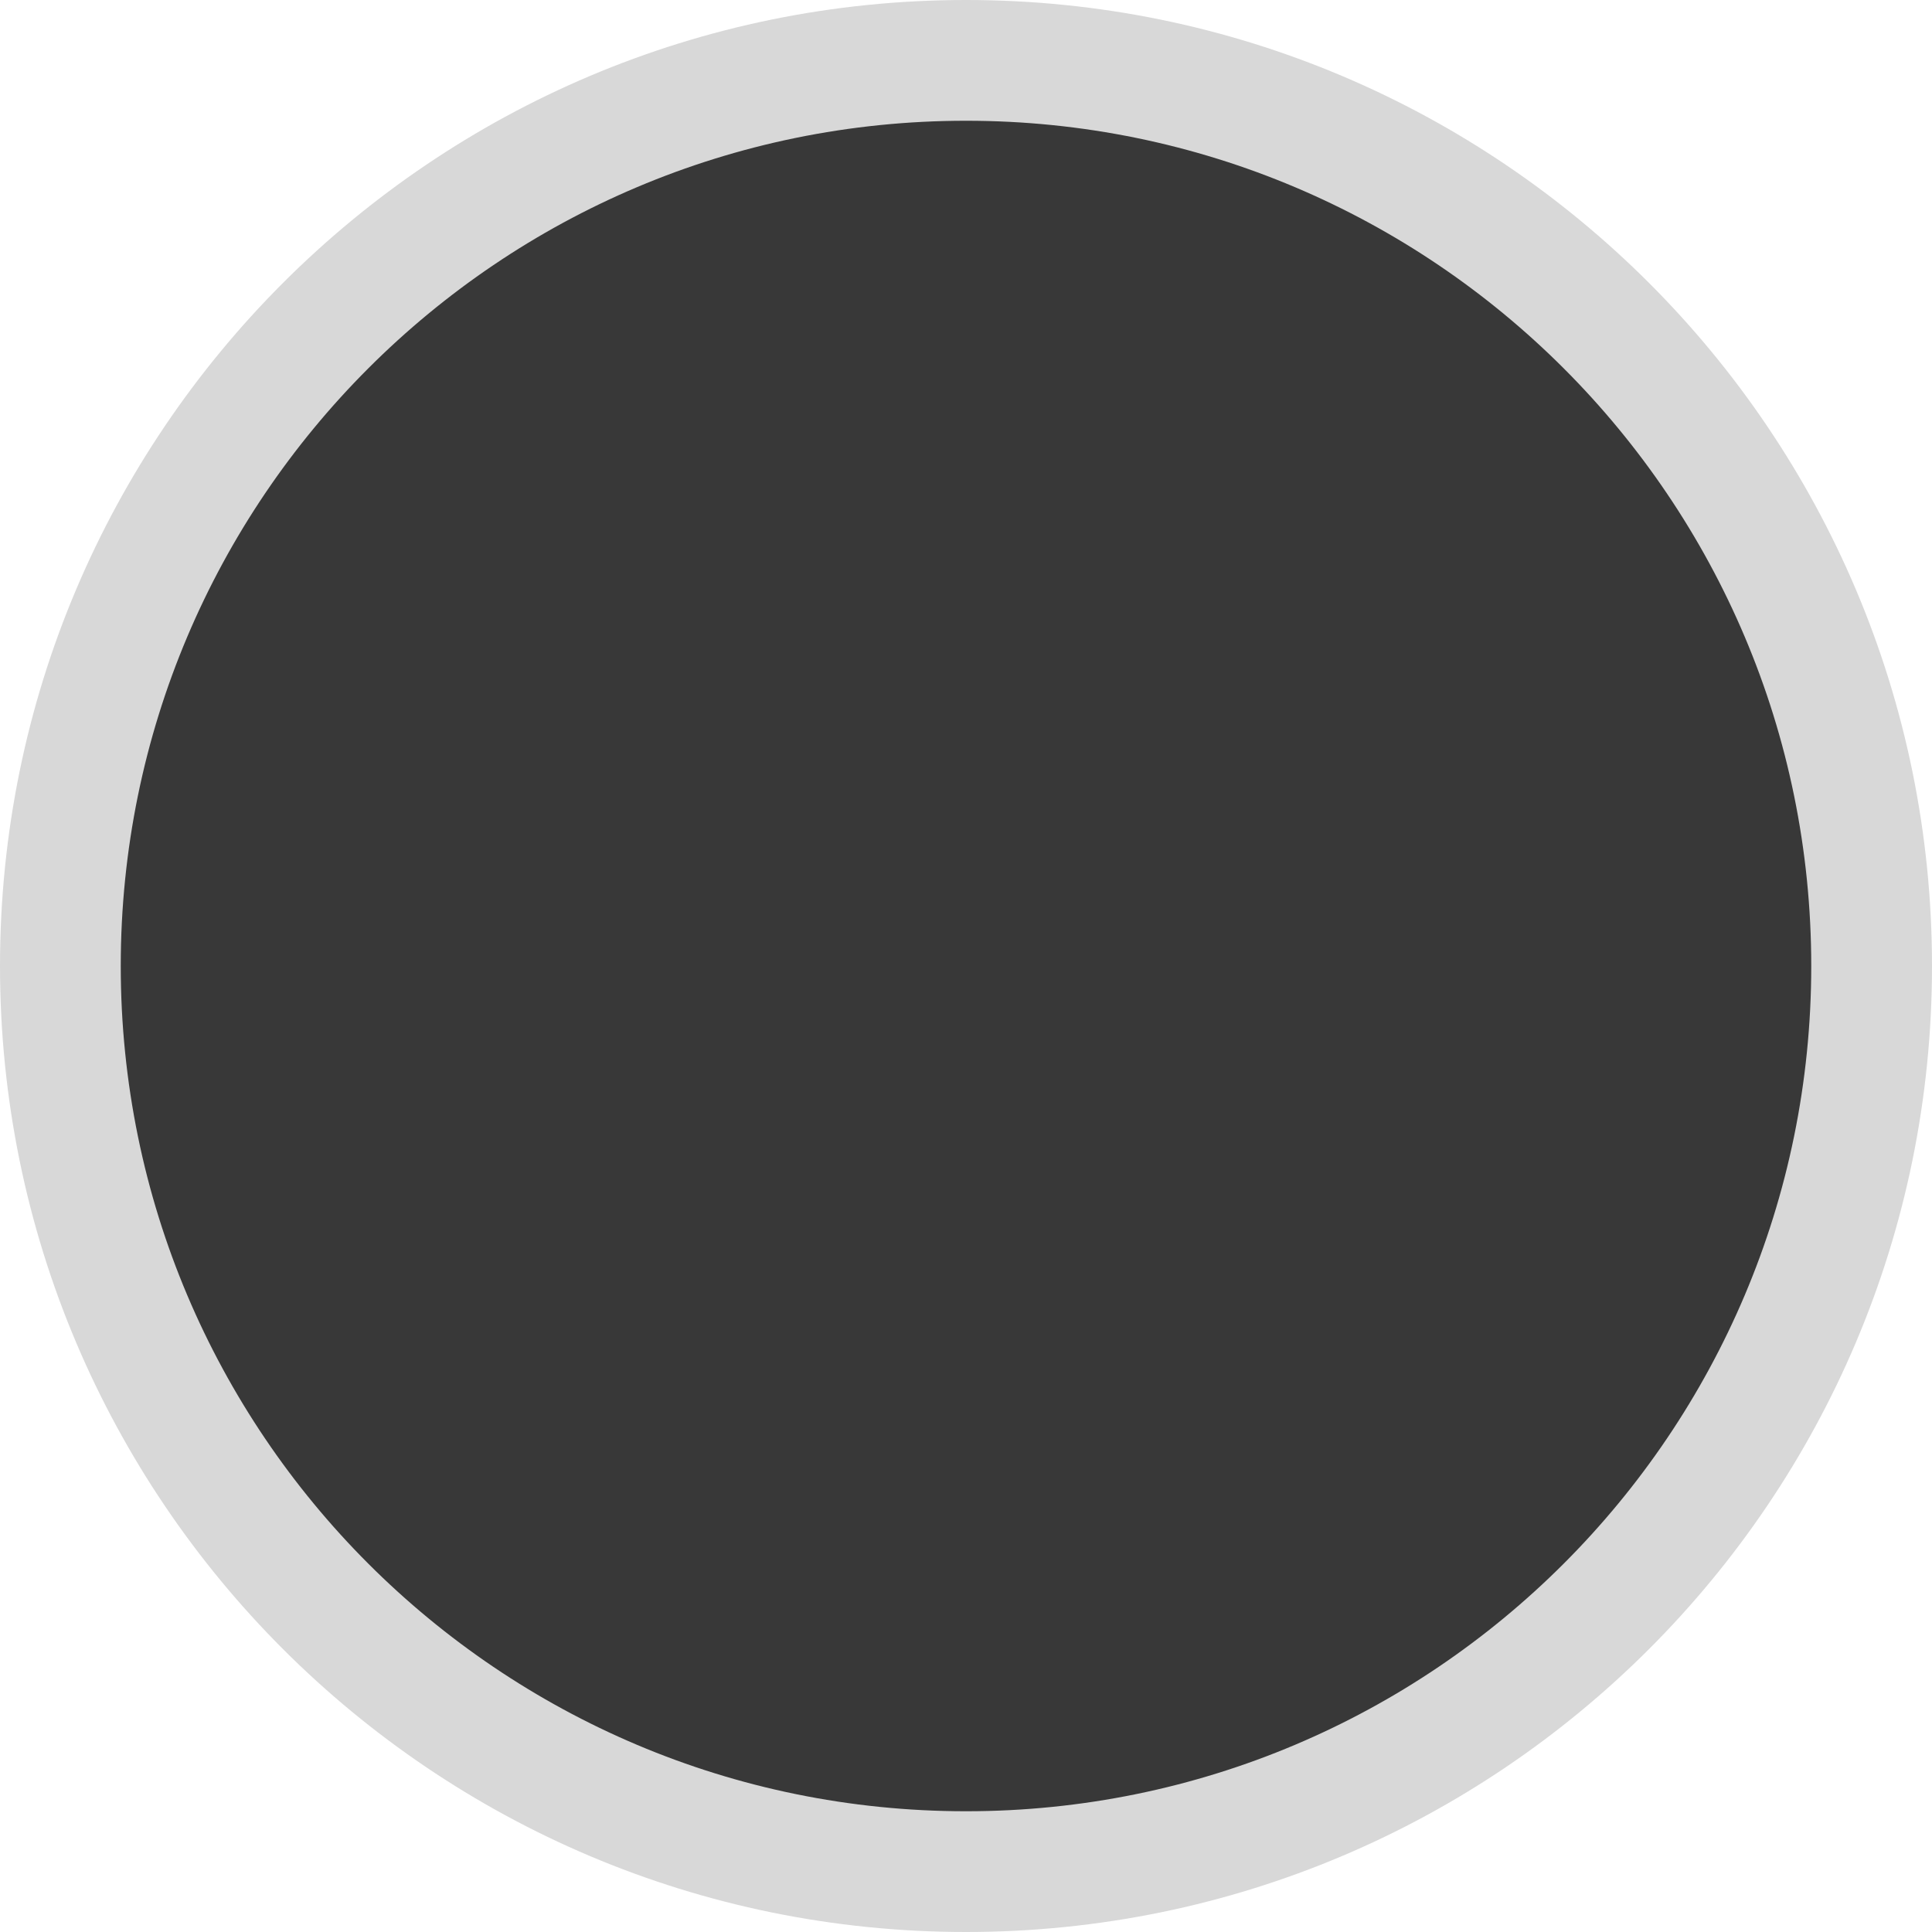
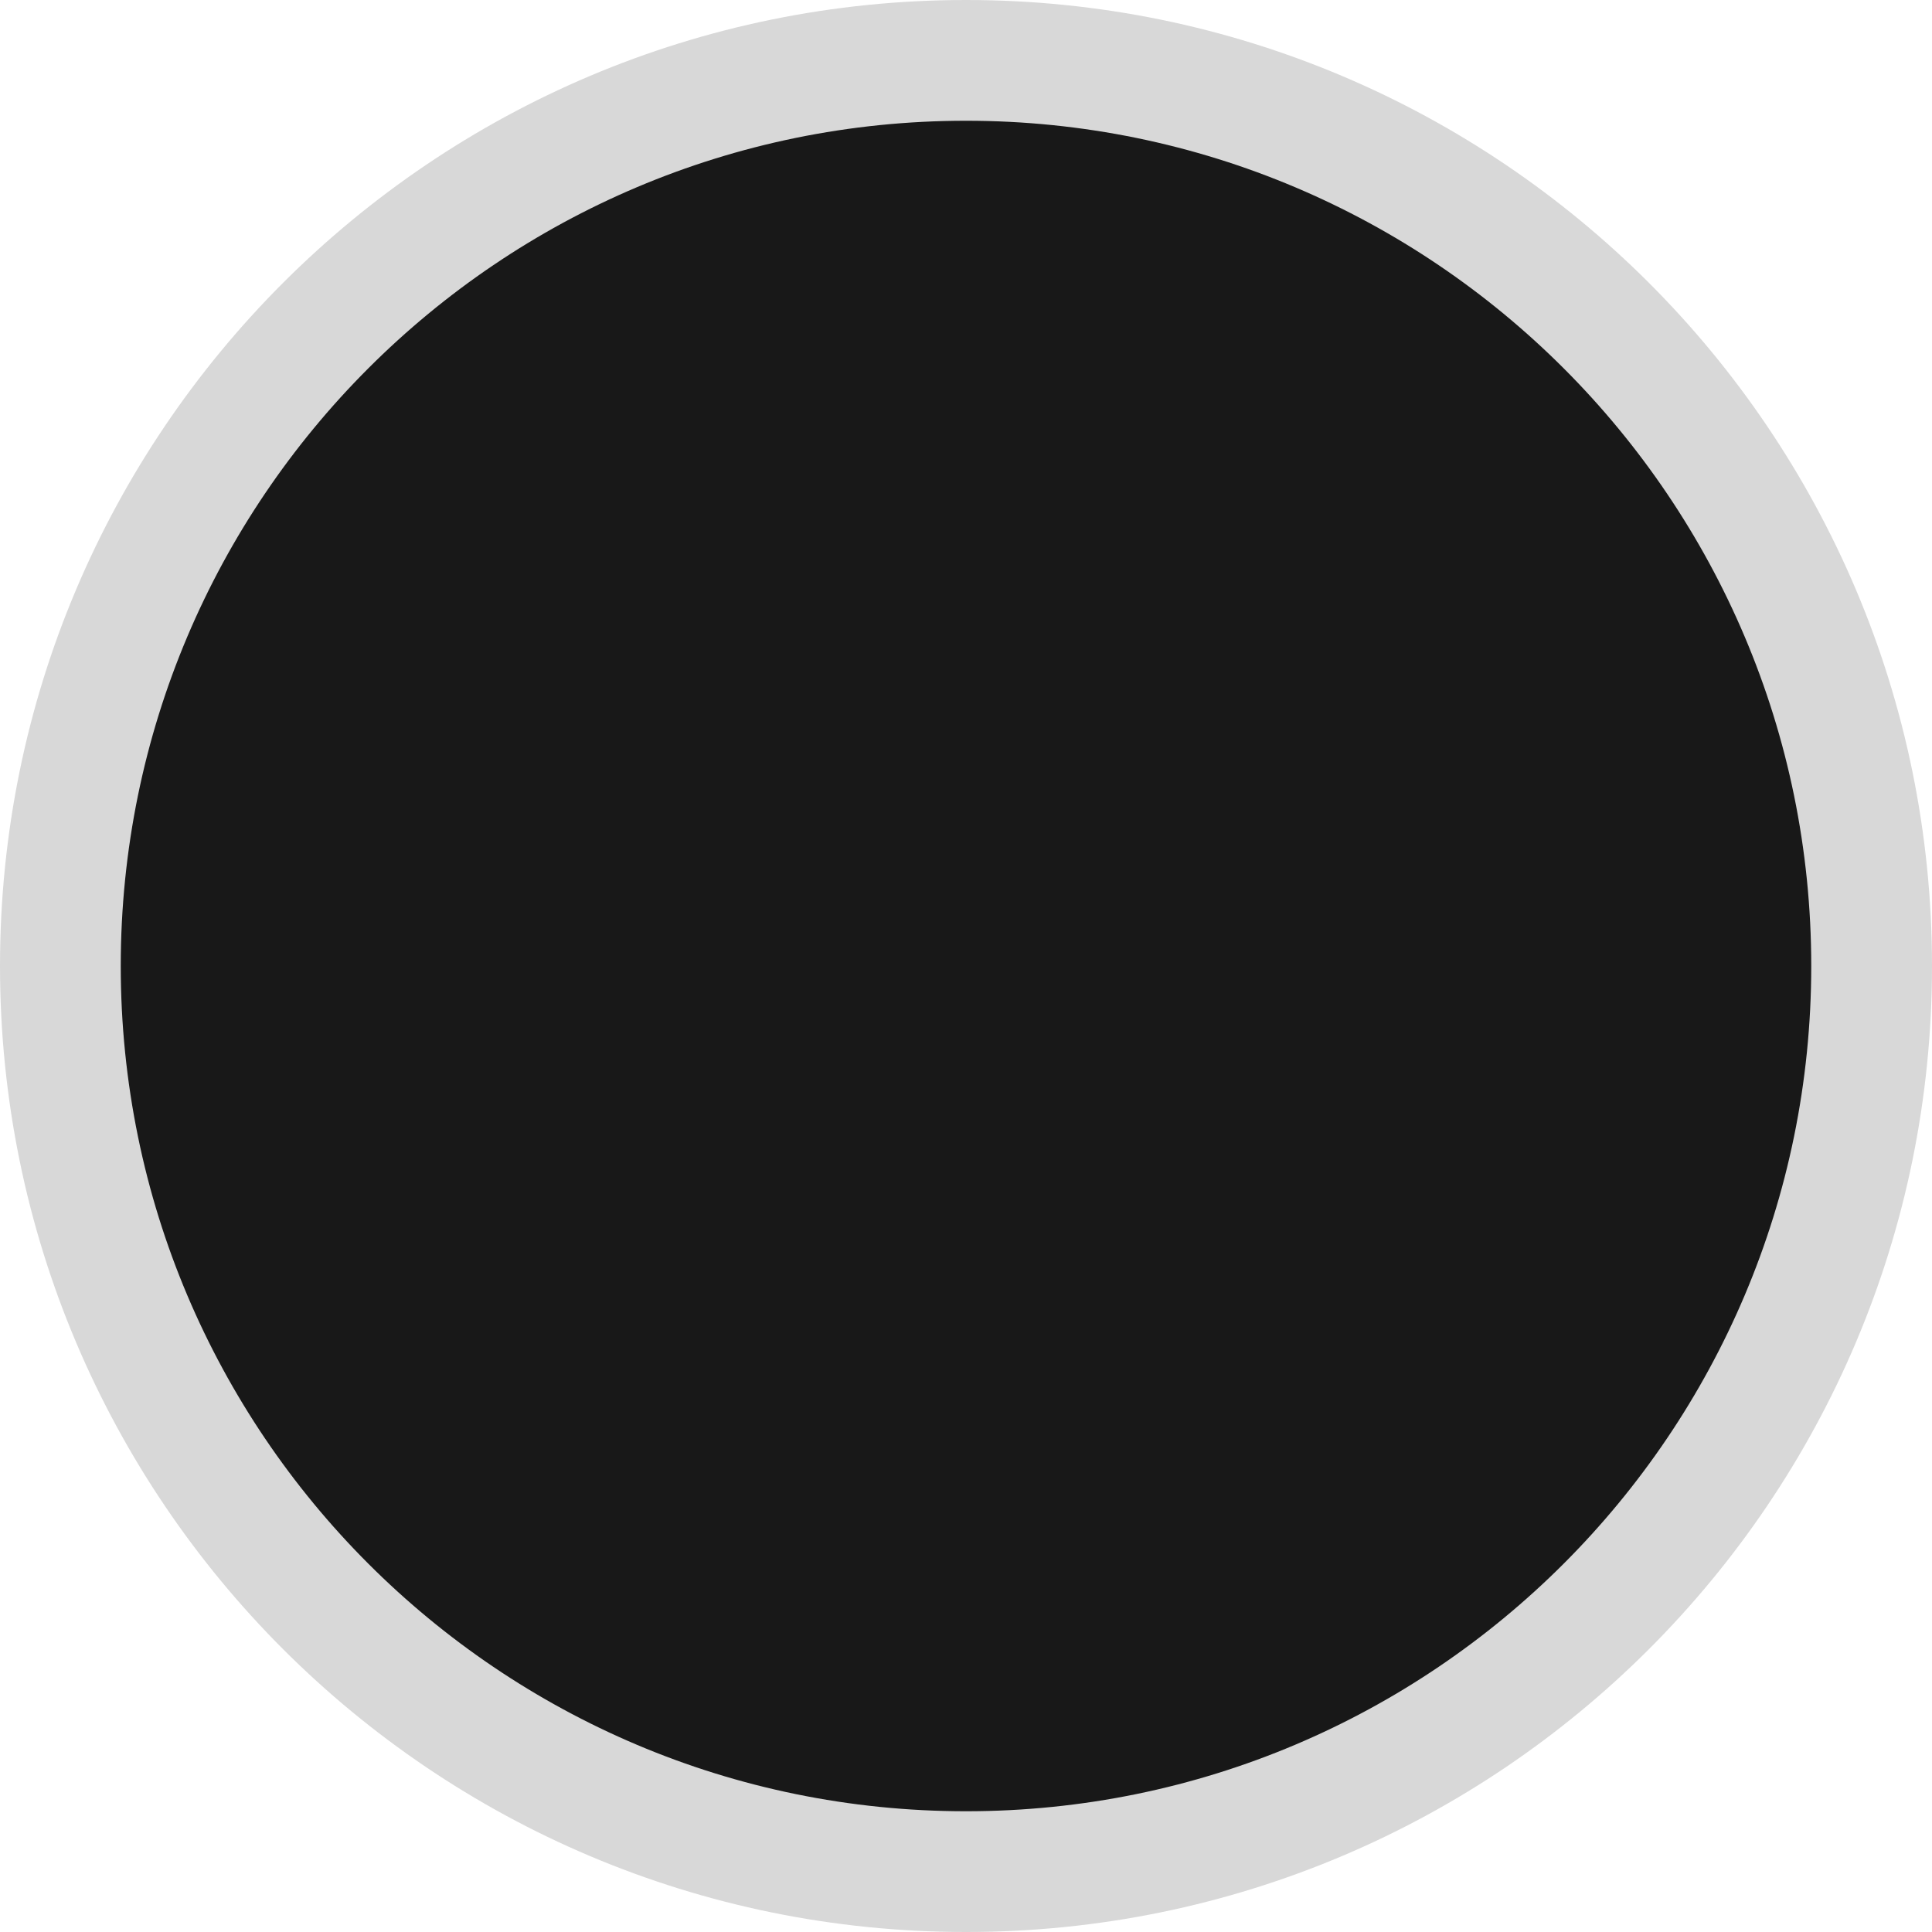
<svg xmlns="http://www.w3.org/2000/svg" viewBox="0 0 16 16">
  <g transform="translate(0 -1036.362)">
-     <path style="fill:#383838" d="m 7.937,1036.983 c 4.18,0 7.568,3.304 7.568,7.379 0,4.075 -3.388,7.379 -7.568,7.379 -4.18,0 -7.568,-3.304 -7.568,-7.379 0,-4.075 3.388,-7.379 7.568,-7.379 z" />
+     <path style="fill:#181818" d="m 7.937,1036.983 c 4.18,0 7.568,3.304 7.568,7.379 0,4.075 -3.388,7.379 -7.568,7.379 -4.18,0 -7.568,-3.304 -7.568,-7.379 0,-4.075 3.388,-7.379 7.568,-7.379 z" />
    <path style="fill:#d8d8d8" d="M 8 0 C 3.582 8.8817842e-16 -3.006854e-17 3.582 0 8 C 0 12.418 3.582 16 8 16 C 12.418 16 16 12.418 16 8 C 16 3.582 12.418 -1.8064254e-15 8 0 z M 8 1 C 11.866 1 15 4.134 15 8 C 15 11.866 11.866 15 8 15 C 4.134 15 1 11.866 1 8 C 1 4.134 4.134 1 8 1 z " transform="translate(0 1036.362)" />
  </g>
</svg>
